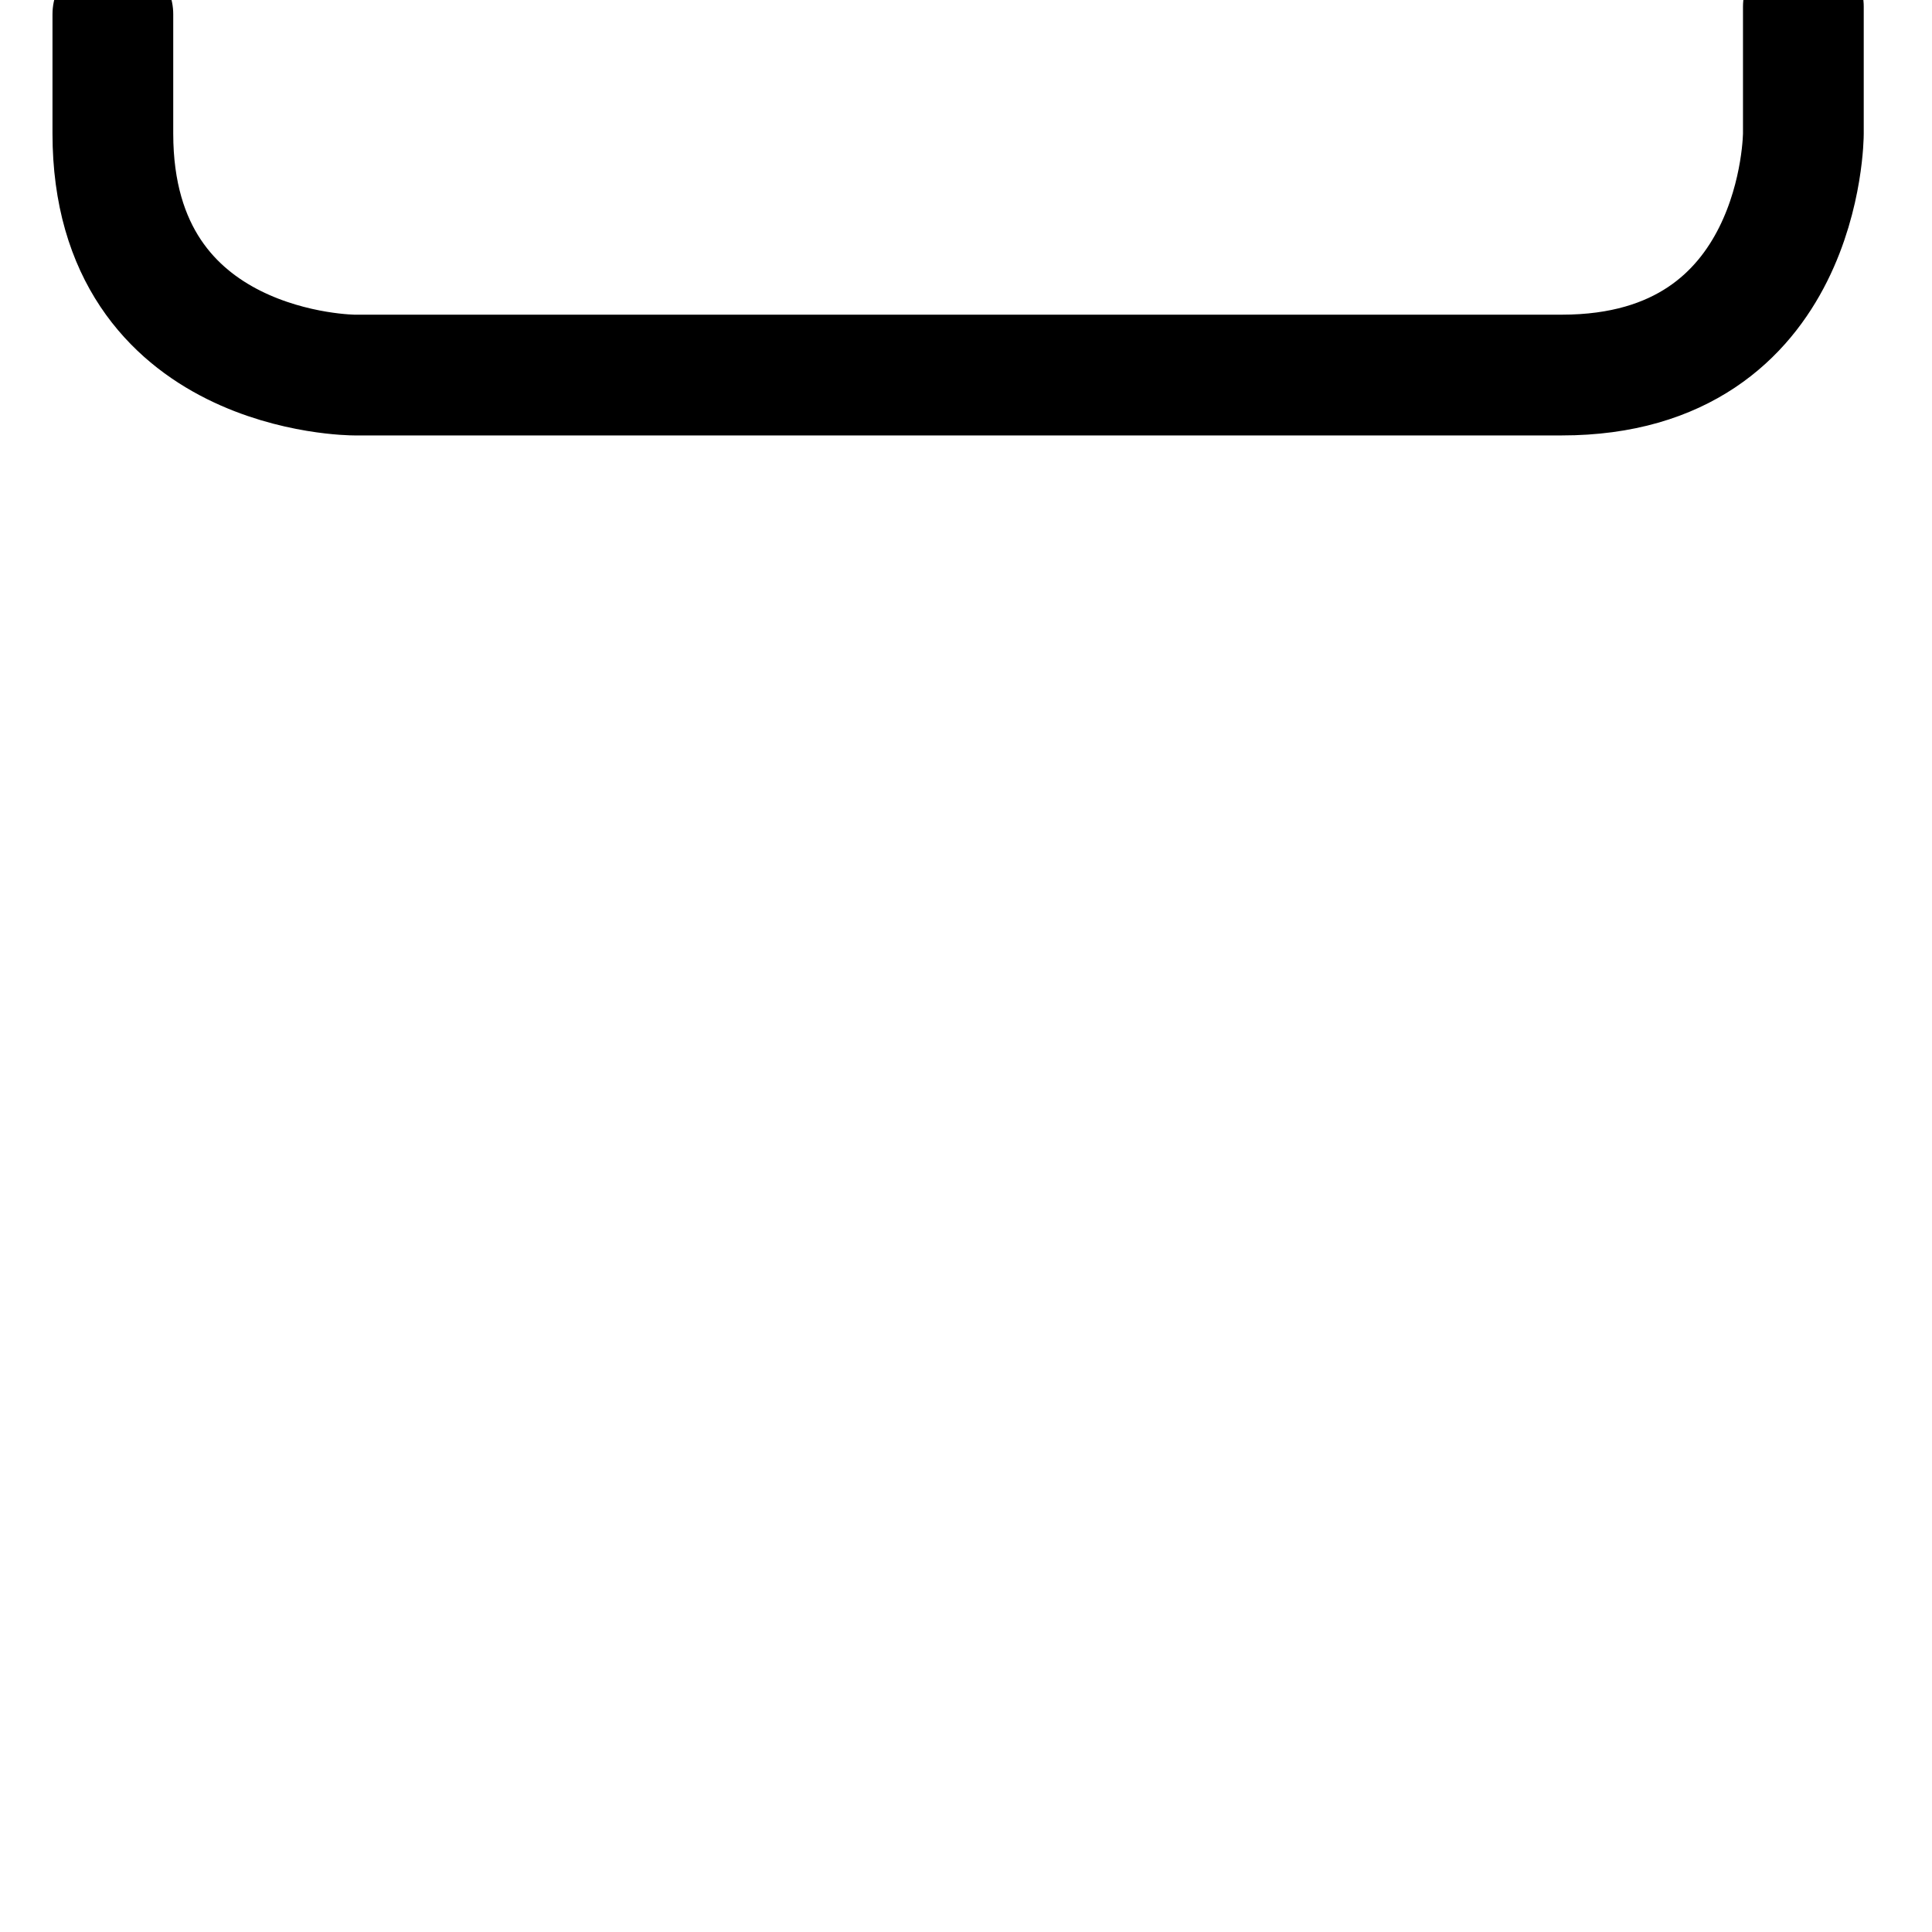
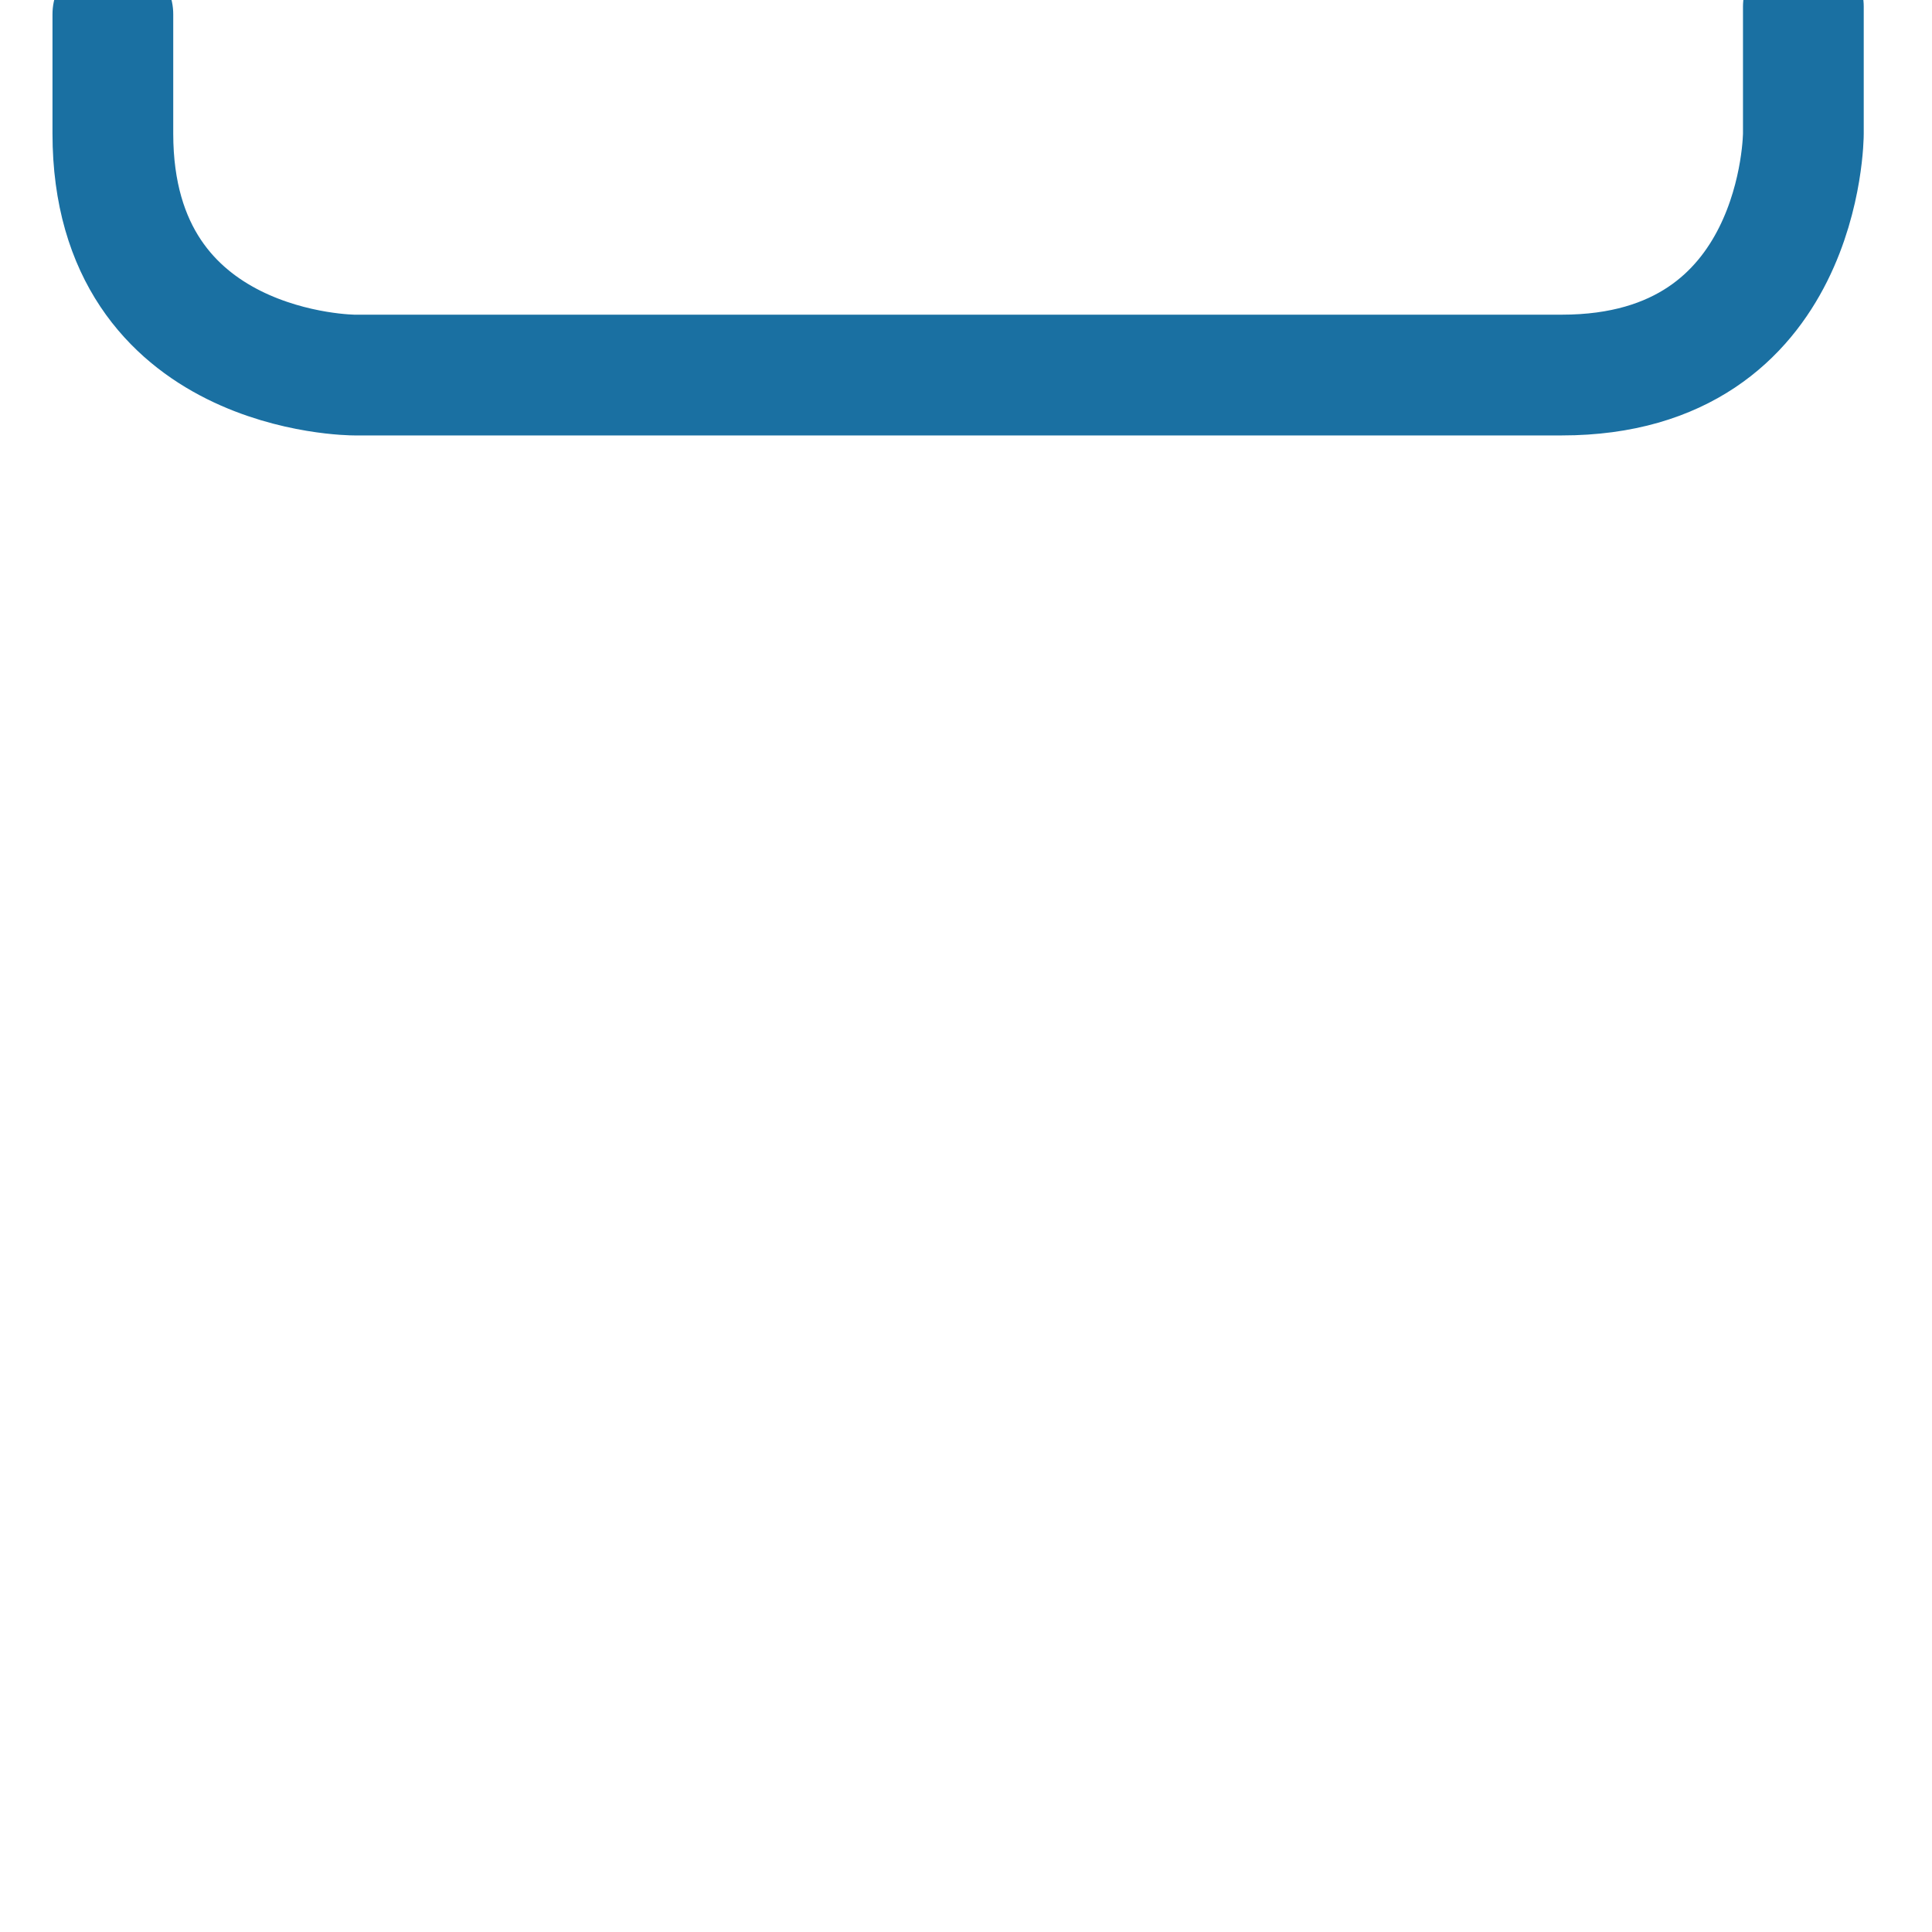
<svg xmlns="http://www.w3.org/2000/svg" viewBox="0 0 24 24" id="Keyboard-Return-1--Streamline-Streamline-3.0" height="24" width="24">
  <g style="transform-origin: 13.5px 11.997px;" transform="matrix(0, 1, -1, 0, -1.597999, 0.54118)">
-     <path d="m9 11.997 9 0" fill="none" stroke="#000000" stroke-linecap="round" stroke-linejoin="round" stroke-width="1.5" />
-     <path d="M12.75 8.247 9 11.997l3.75 3.75" fill="none" stroke="#000000" stroke-linecap="round" stroke-linejoin="round" stroke-width="1.5" />
+     <path d="m9 11.997 9 0" fill="none" stroke="#1a70a2" stroke-linecap="round" stroke-linejoin="round" stroke-width="1.5" />
+     <path d="M12.75 8.247 9 11.997l3.75 3.75" fill="none" stroke="#1a70a2" stroke-linecap="round" stroke-linejoin="round" stroke-width="1.5" />
  </g>
-   <path d="M 11.902 2.046 L 11.902 11.046" fill="none" stroke="#000000" stroke-linecap="round" stroke-linejoin="round" stroke-width="1.5" style="transform-box: fill-box; transform-origin: 50% 50%;" transform="matrix(0, 1, -1, 0, 0.000001, 0)" />
-   <path d="M 22.402 0.083 L 22.402 1.659 C 22.402 1.659 22.402 4.659 19.402 4.659 L 4.402 4.659 C 4.402 4.659 1.402 4.659 1.402 1.659 L 1.402 0.177" fill="none" stroke="#000000" stroke-linecap="round" stroke-linejoin="round" stroke-width="1.5" style="stroke-width: 1.5;" />
-   <path d="M 22.402 18.852 L 22.402 20.428 C 22.402 20.428 22.402 23.428 19.402 23.428 L 4.402 23.428 C 4.402 23.428 1.402 23.428 1.402 20.428 L 1.402 18.946" fill="none" stroke="#000000" stroke-linecap="round" stroke-linejoin="round" stroke-width="1.5" style="stroke-width: 1.5; transform-box: fill-box; transform-origin: 50% 50%;" transform="matrix(-1, 0, 0, -1, 0.000001, -0.000002)" />
+   <path d="M 11.902 2.046 L 11.902 11.046" fill="none" stroke="#1a70a2" stroke-linecap="round" stroke-linejoin="round" stroke-width="1.5" style="transform-box: fill-box; transform-origin: 50% 50%;" transform="matrix(0, 1, -1, 0, 0.000001, 0)" />
+   <path d="M 22.402 0.083 L 22.402 1.659 C 22.402 1.659 22.402 4.659 19.402 4.659 L 4.402 4.659 C 4.402 4.659 1.402 4.659 1.402 1.659 L 1.402 0.177" fill="none" stroke="#1a70a2" stroke-linecap="round" stroke-linejoin="round" stroke-width="1.5" style="stroke-width: 1.5;" />
+   <path d="M 22.402 18.852 L 22.402 20.428 C 22.402 20.428 22.402 23.428 19.402 23.428 L 4.402 23.428 C 4.402 23.428 1.402 23.428 1.402 20.428 L 1.402 18.946" fill="none" stroke="#1a70a2" stroke-linecap="round" stroke-linejoin="round" stroke-width="1.5" style="stroke-width: 1.5; transform-box: fill-box; transform-origin: 50% 50%;" transform="matrix(-1, 0, 0, -1, 0.000001, -0.000002)" />
</svg>
